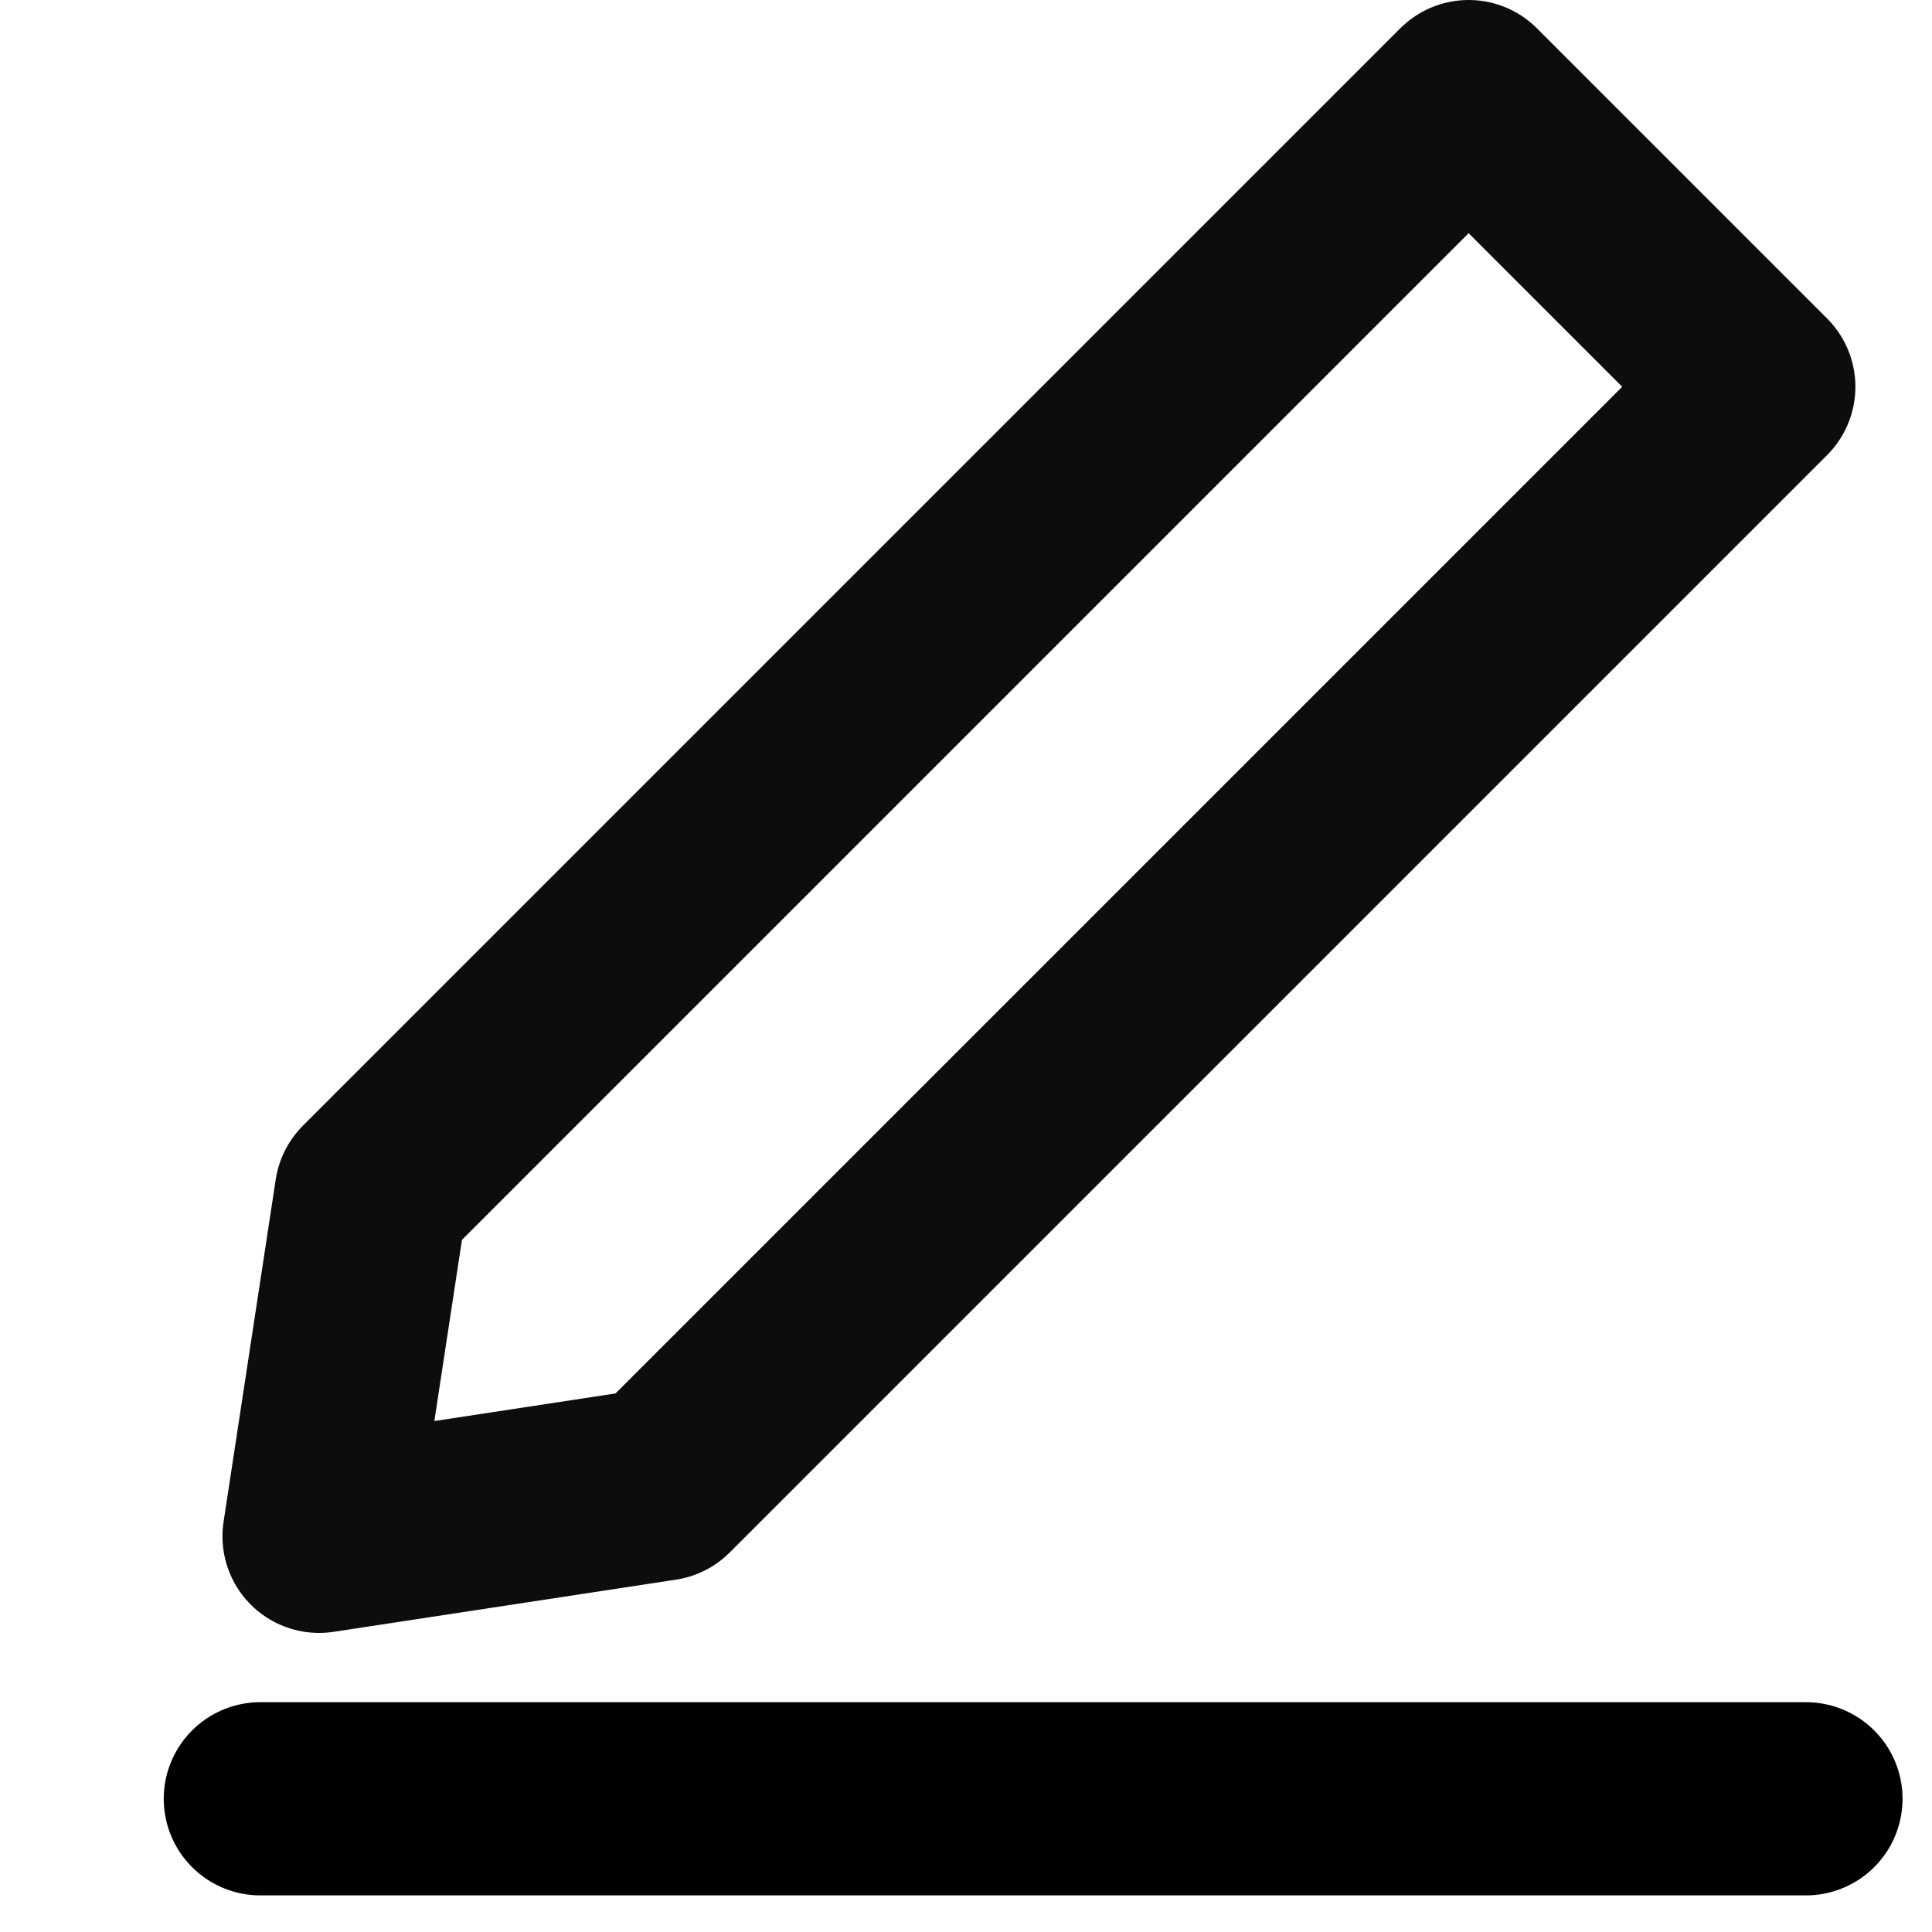
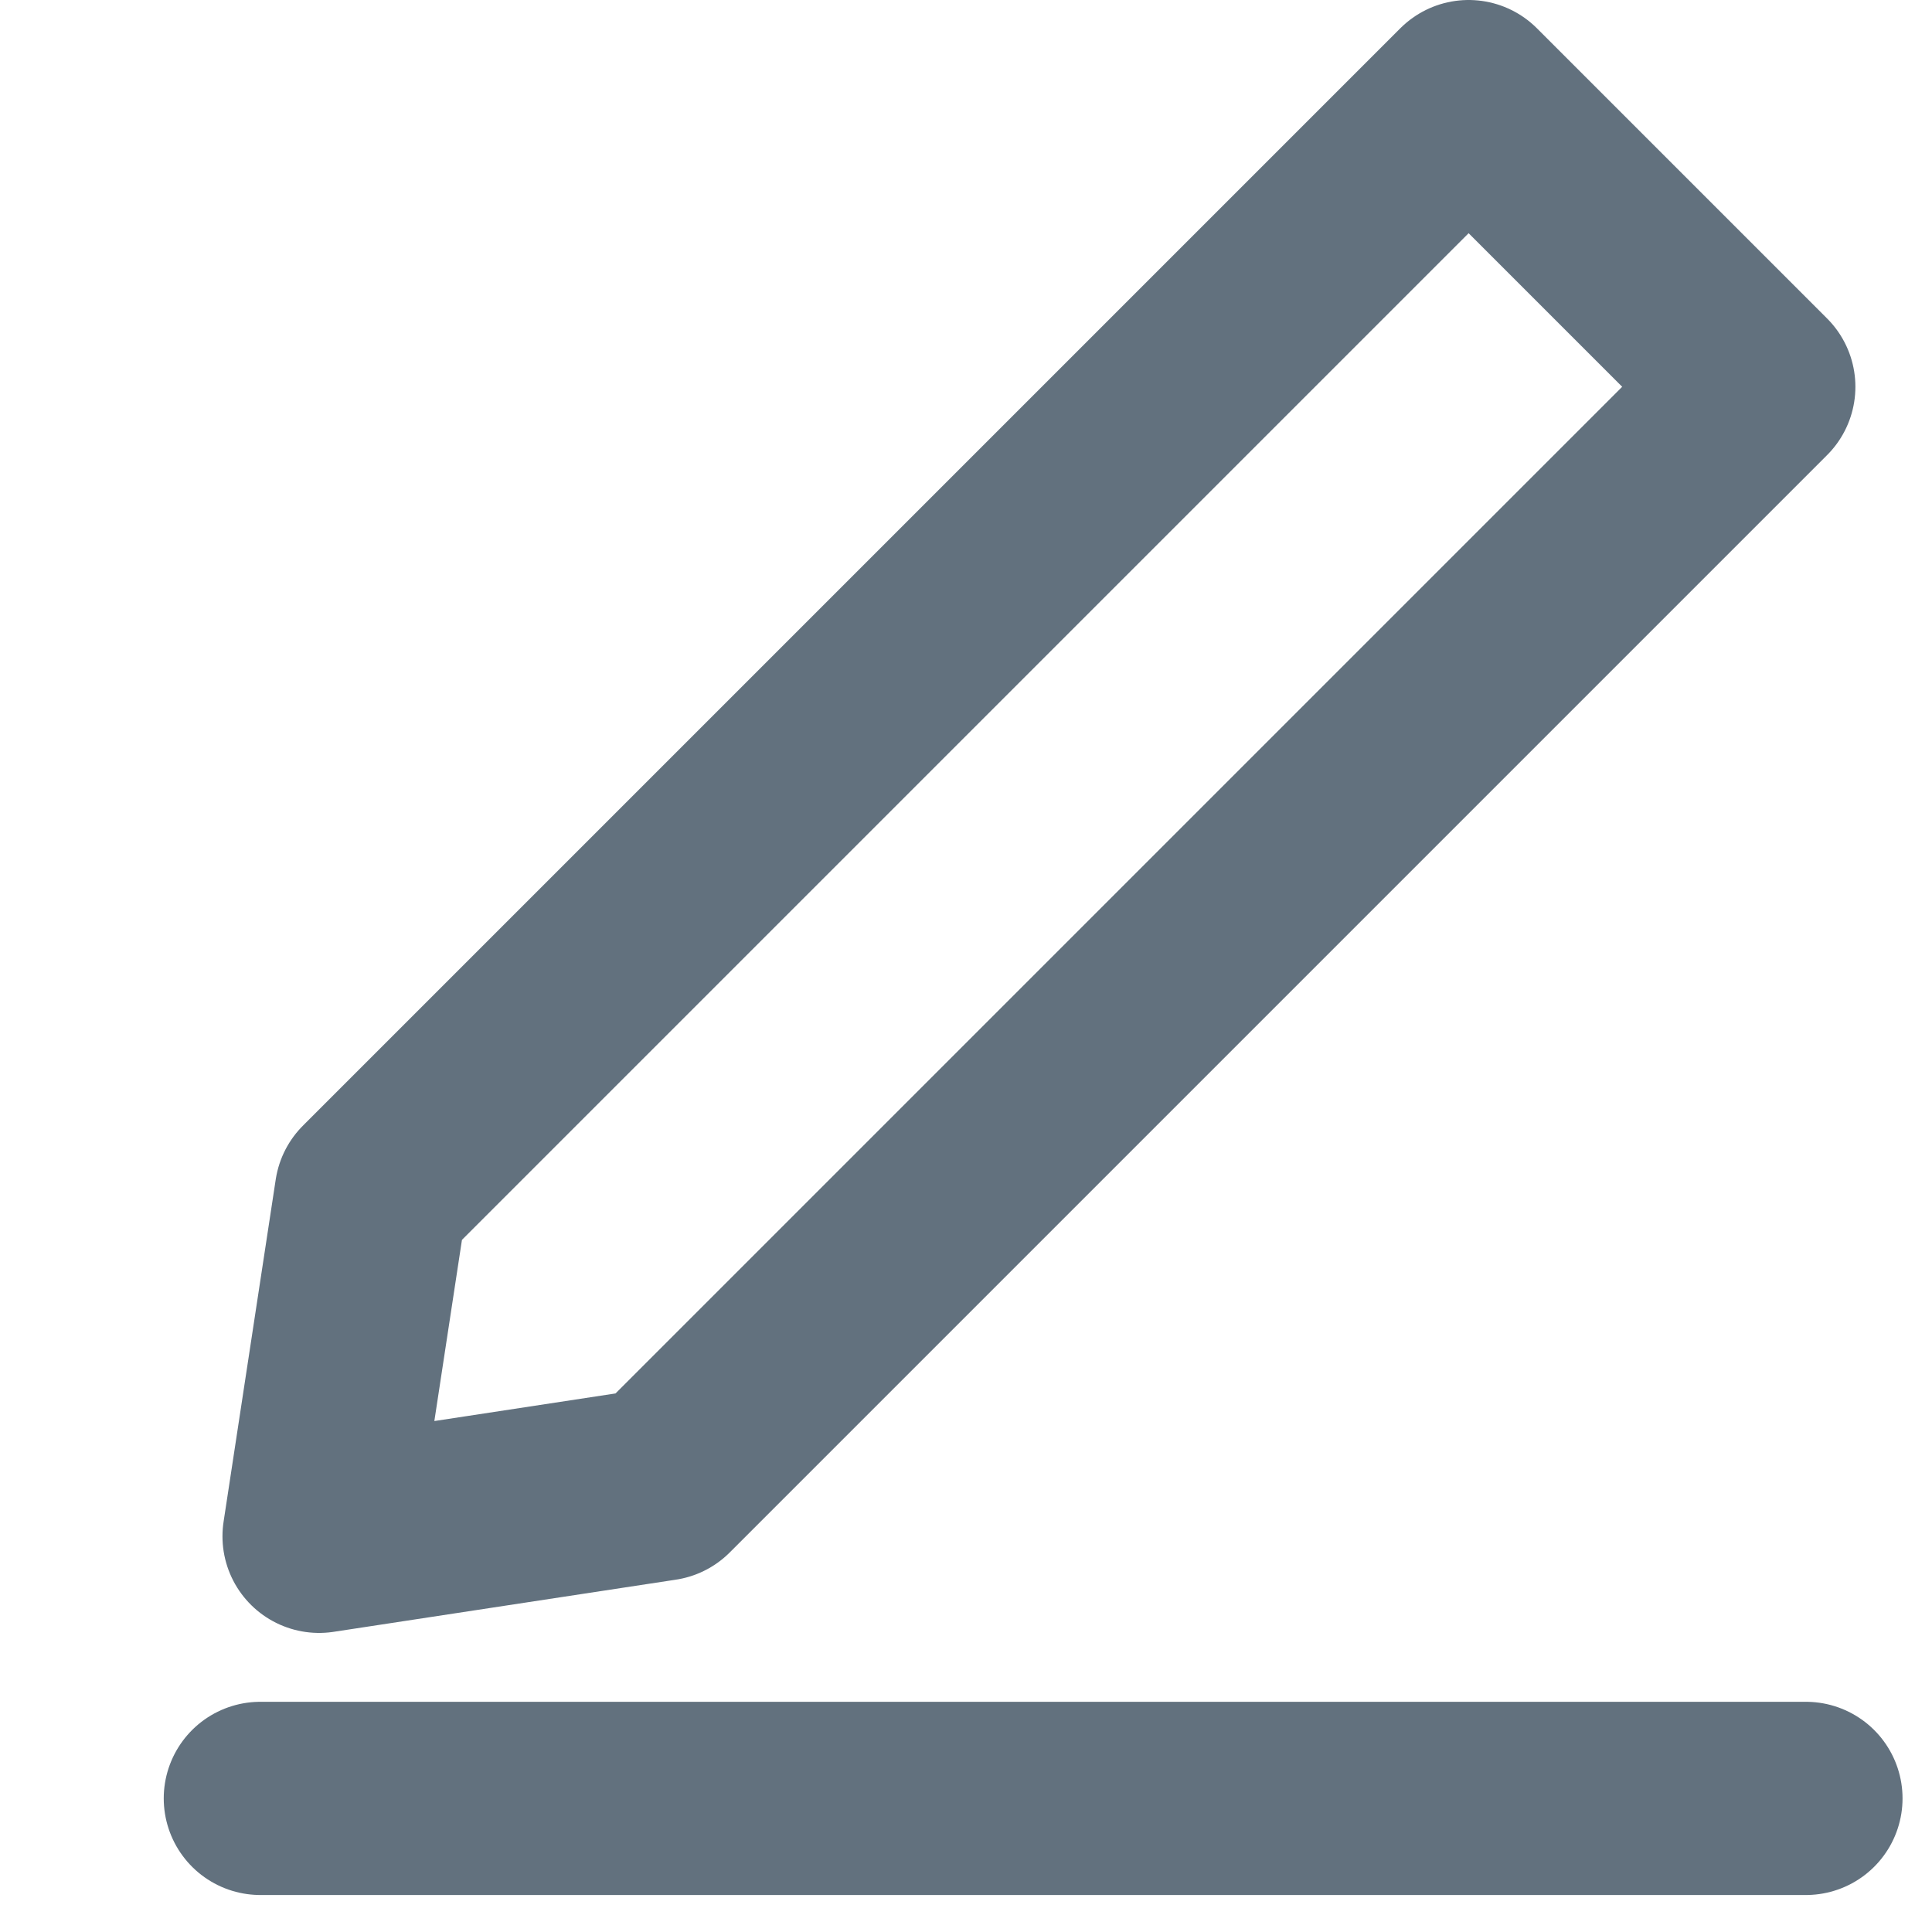
<svg xmlns="http://www.w3.org/2000/svg" width="20" height="20" viewBox="0 0 20 20" fill="none">
-   <path d="M2.695 18.621H18.695" stroke="black" stroke-width="2" stroke-linecap="round" />
-   <path d="M15.203 1L3.843 12.36L3.303 15.904L6.847 15.364L18.207 4.004L15.203 1Z" stroke="#0D0D0D" stroke-width="2" stroke-linejoin="round" />
+   <path d="M2.695 18.617H18.695" stroke="#62717E" stroke-width="2" stroke-linecap="round" />
+   <path d="M15.203 1L3.843 12.36L3.303 15.904L6.847 15.364L18.207 4.004L15.203 1Z" stroke="#62717E" stroke-width="2" stroke-linejoin="round" />
</svg>
